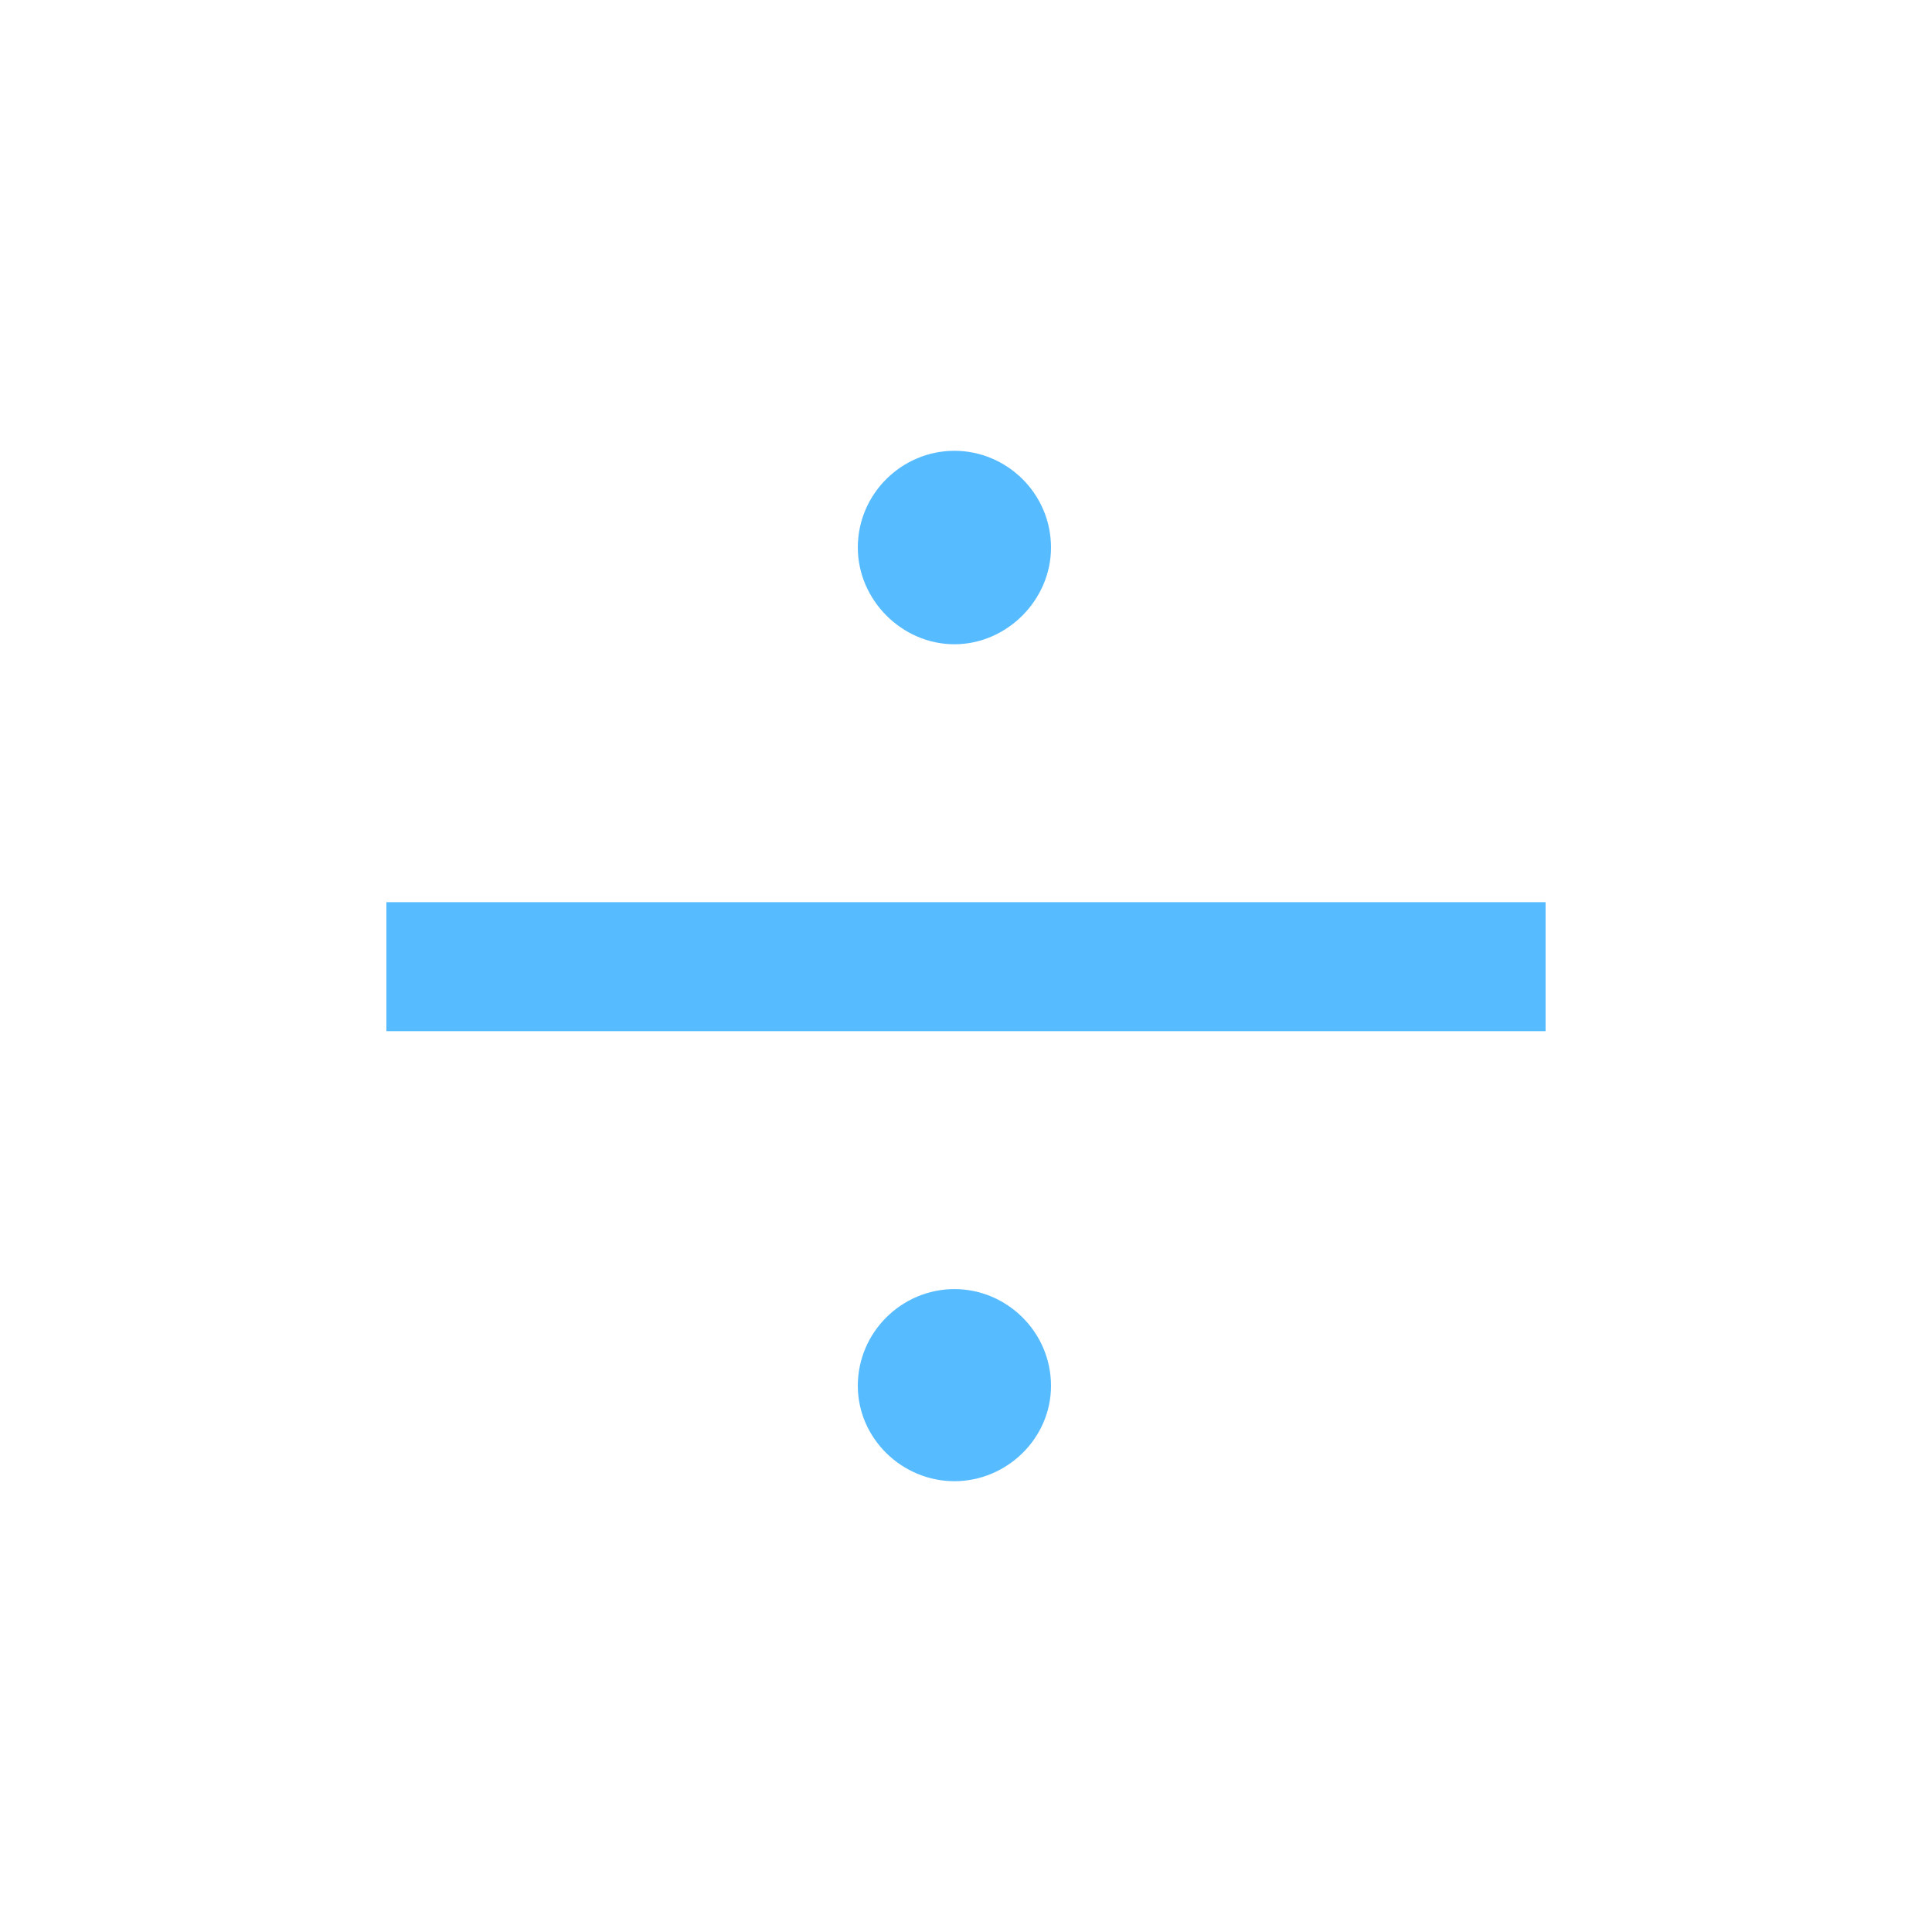
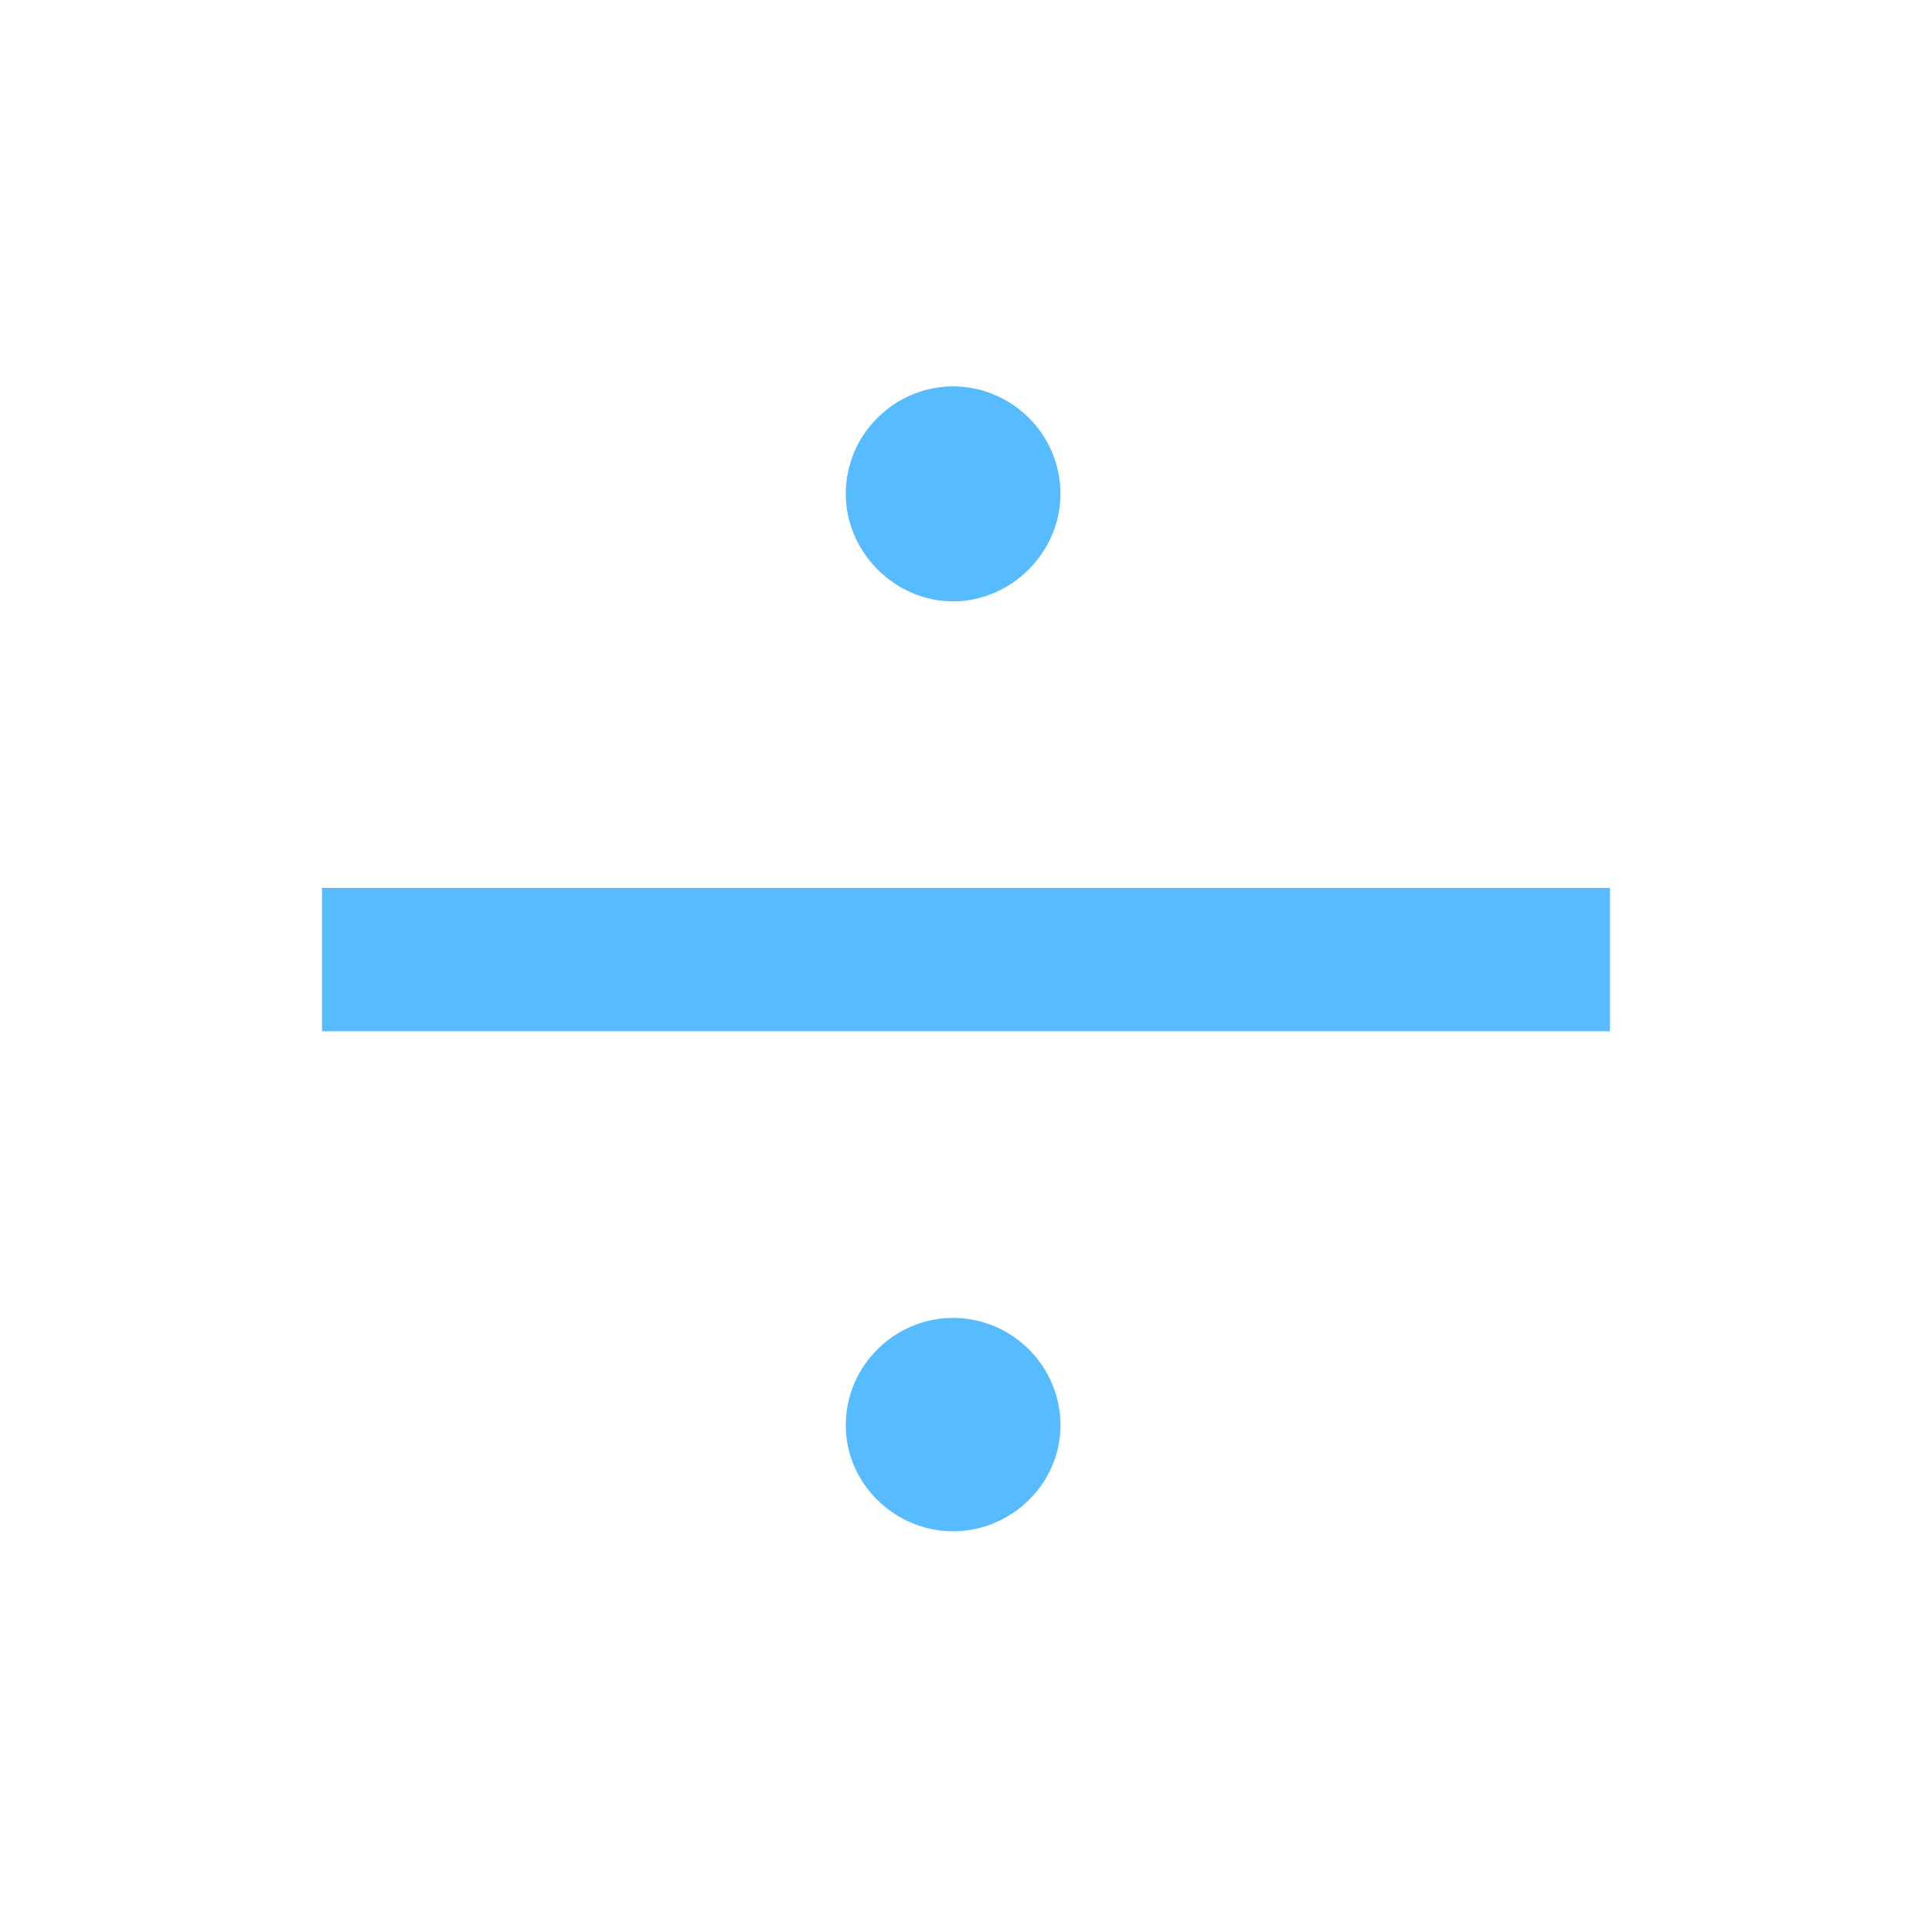
<svg xmlns="http://www.w3.org/2000/svg" width="30px" height="30px" viewBox="0 0 30 30" version="1.1">
  <g id="计算器" stroke="none" stroke-width="1" fill="none" fill-rule="evenodd">
    <g id="计算器1" transform="translate(-96, -948)" fill="#56BCFF">
-       <path d="M109.32,956.502 C109.32,957.317 110.006,958.004 110.82,958.004 C111.634,958.004 112.32,957.317 112.32,956.502 C112.32,955.665 111.634,955 110.82,955 C110.006,955 109.32,955.665 109.32,956.502 Z M102,962.009 L102,964.012 L120,964.012 L120,962.009 L102,962.009 Z M109.32,969.519 C109.32,970.335 110.006,971 110.82,971 C111.634,971 112.32,970.335 112.32,969.519 C112.32,968.683 111.634,968.017 110.82,968.017 C110.006,968.017 109.32,968.683 109.32,969.519 Z" id="÷_hover" />
+       <path d="M109.133,955.669 C109.133,956.575 109.895,957.338 110.8,957.338 C111.705,957.338 112.467,956.575 112.467,955.669 C112.467,954.739 111.705,954 110.8,954 C109.895,954 109.133,954.739 109.133,955.669 Z M101,961.788 L101,964.013 L121,964.013 L121,961.788 L101,961.788 Z M109.133,970.133 C109.133,971.039 109.895,971.778 110.8,971.778 C111.705,971.778 112.467,971.039 112.467,970.133 C112.467,969.203 111.705,968.464 110.8,968.464 C109.895,968.464 109.133,969.203 109.133,970.133 Z" id="÷_hover" />
    </g>
  </g>
</svg>
